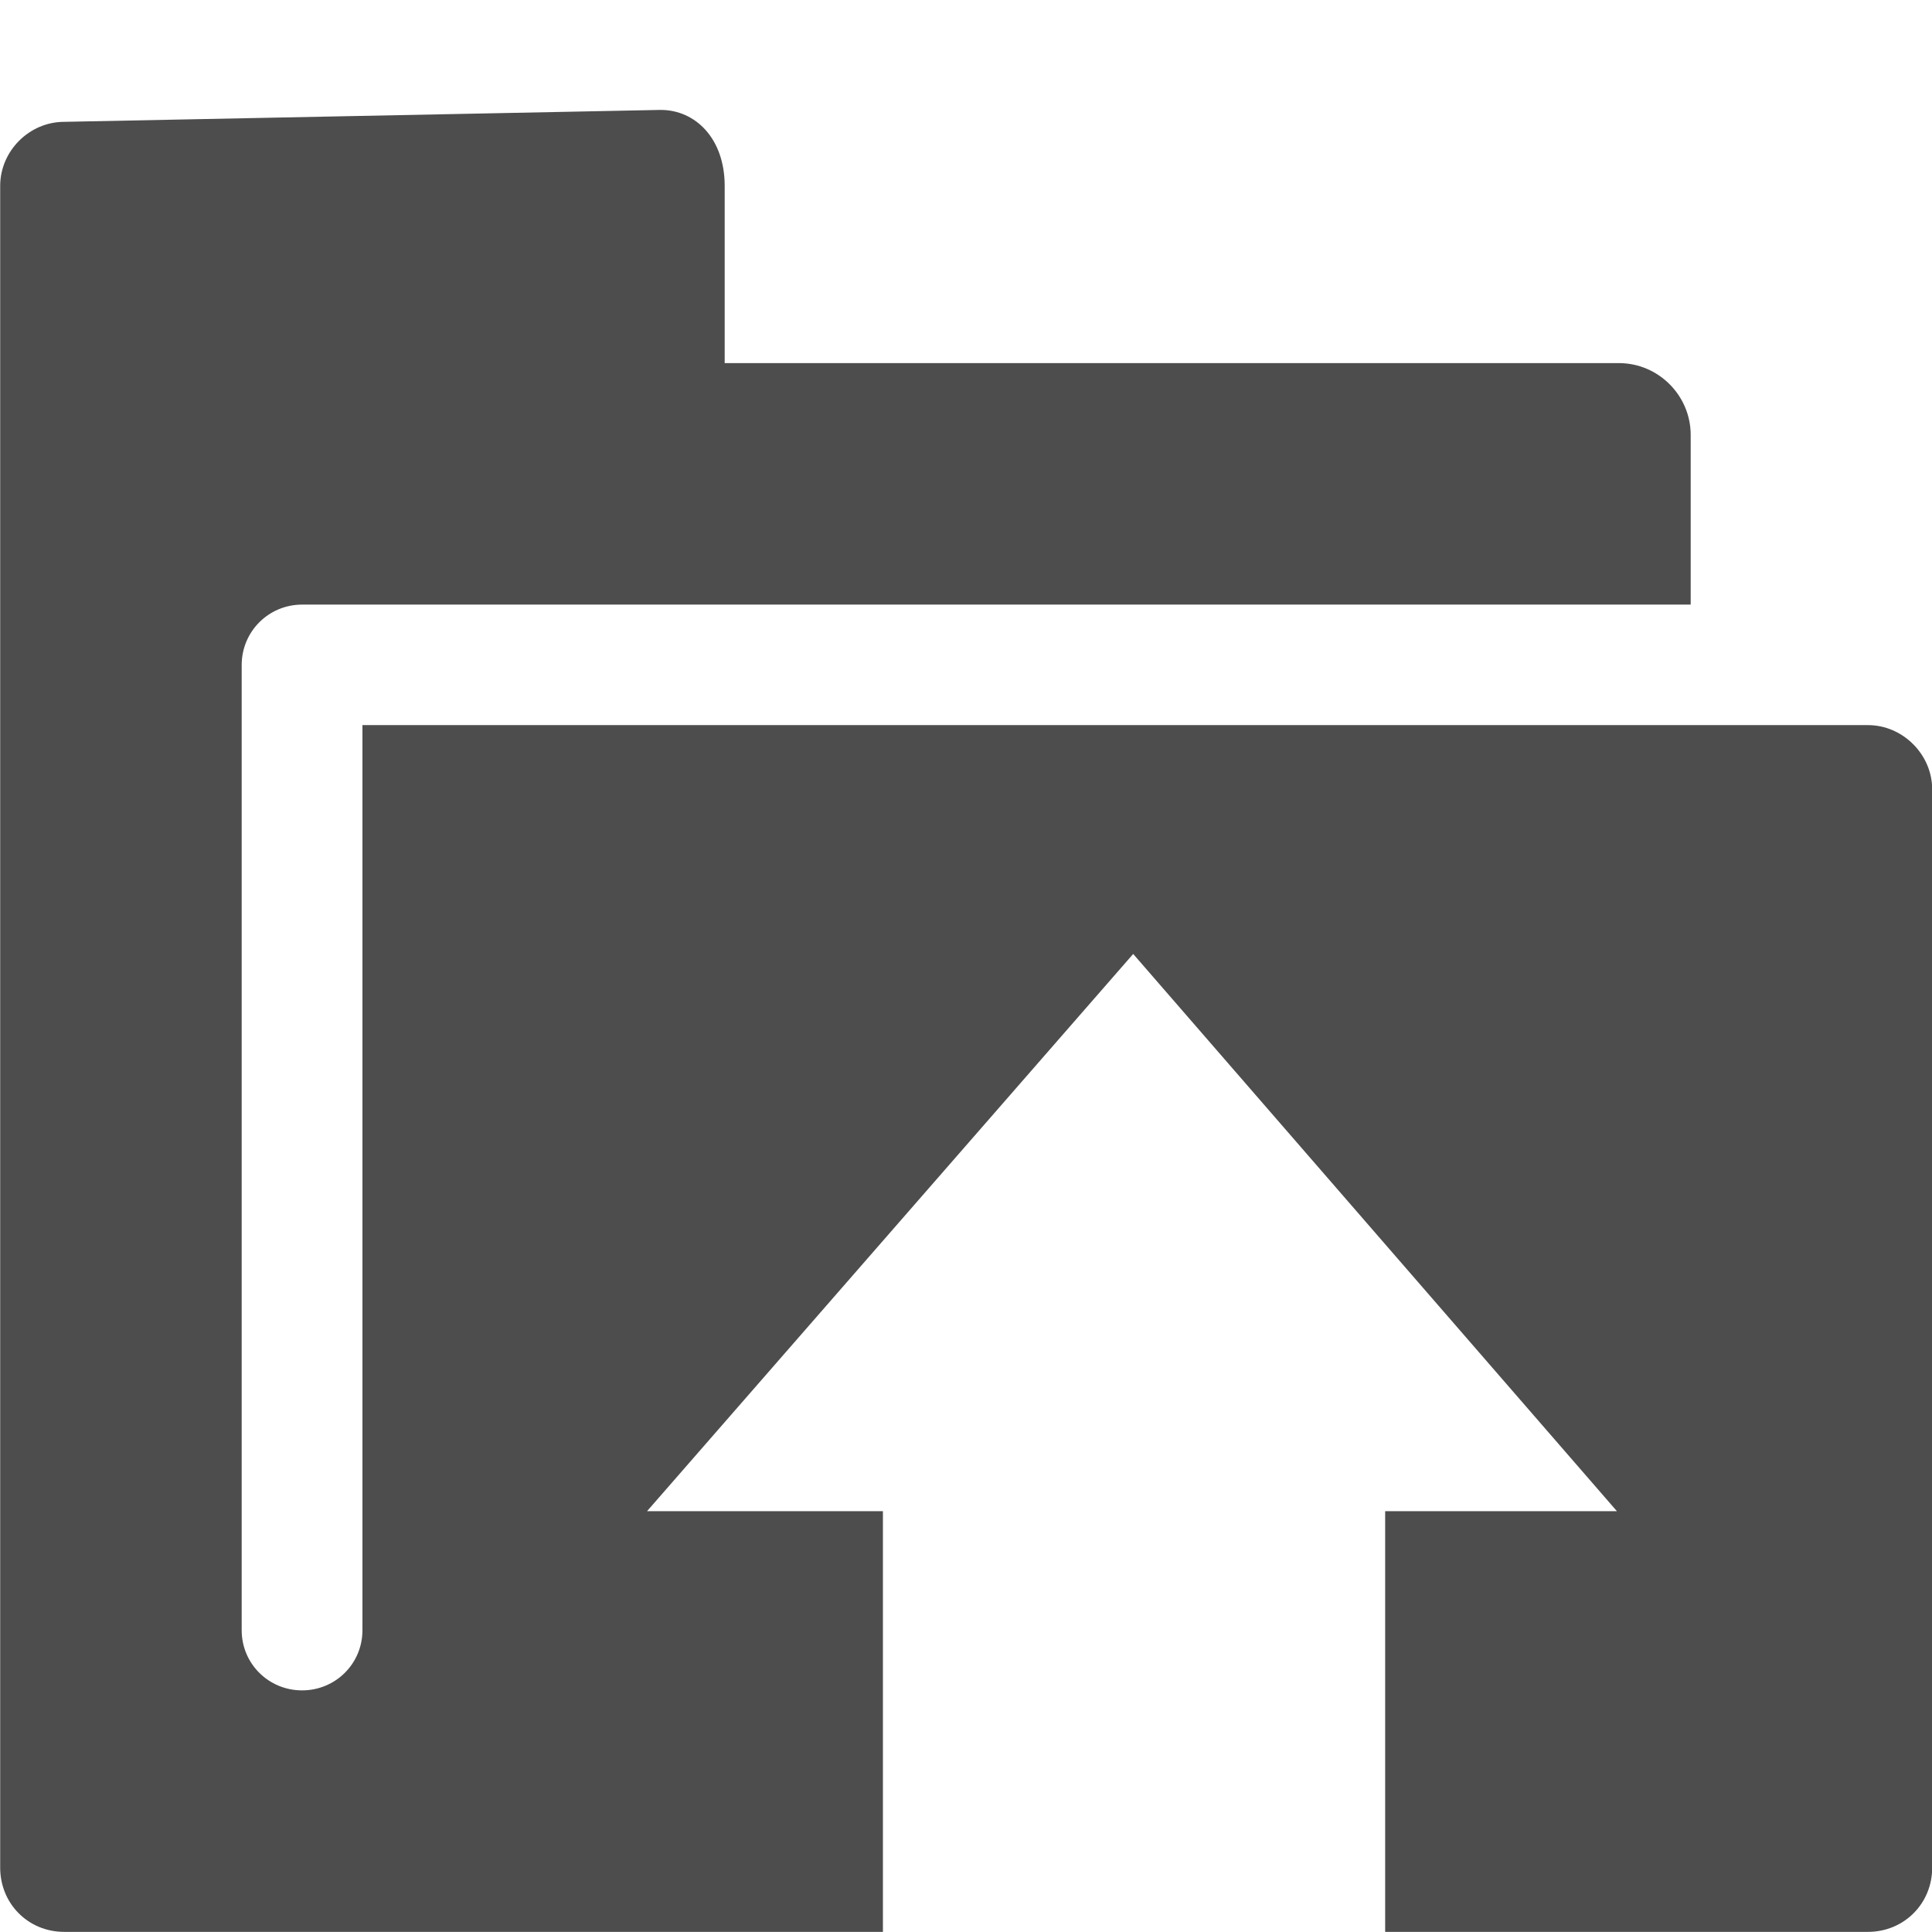
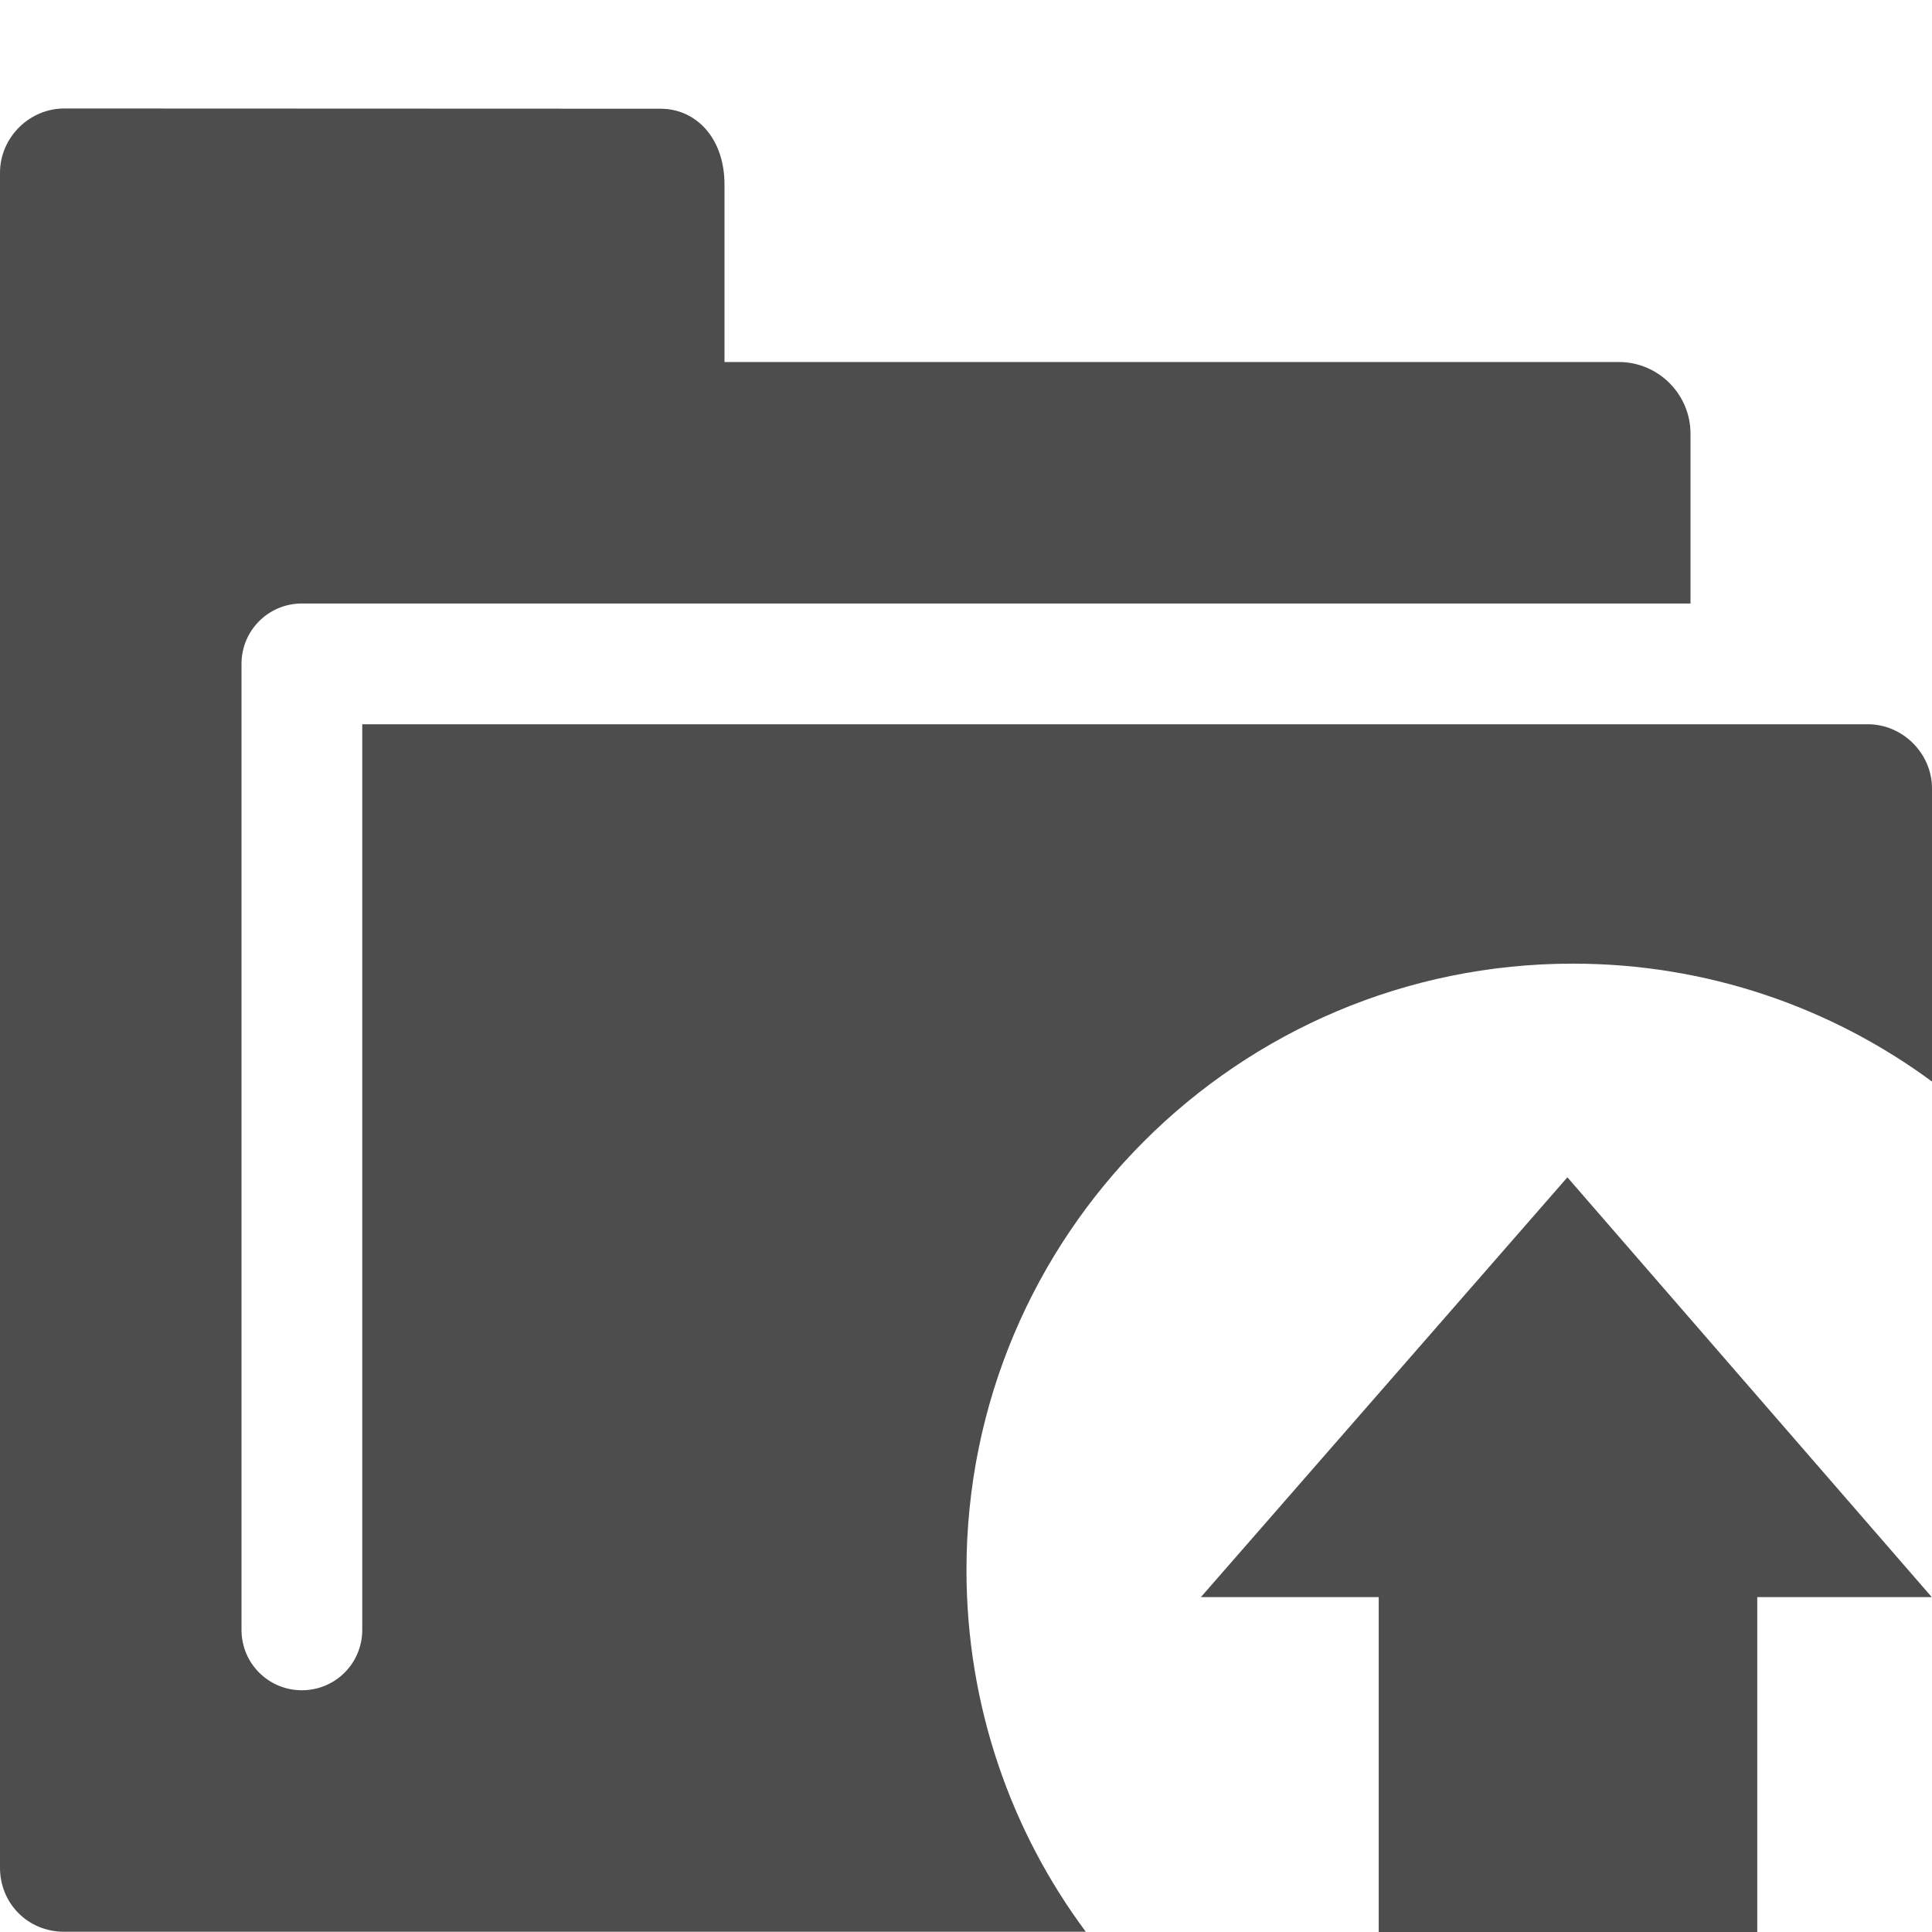
- <svg xmlns="http://www.w3.org/2000/svg" id="svg7384" height="248" width="248" version="1.1">
+ <svg xmlns="http://www.w3.org/2000/svg" id="svg7384" height="256" width="256" version="1.1">
  <defs id="defs10" />
-   <g id="layer13-0" transform="matrix(12.02793,0,0,12.02793,-5316.347,-2054.294)" style="fill:#4d4d4d">
-     <g id="g14154-5" transform="translate(234,-820)" style="fill:#4d4d4d">
-       <g id="layer13" transform="matrix(1.288627,0,0,1.287716,-361.5703,764.1683)" style="fill:#4d4d4d">
-         <g id="g14154" transform="translate(234,-820)" style="fill:#4d4d4d">
-           <path style="fill:#4d4d4d" d="m -225.688,177.062 -76.562,1.531 c -4.481,0 -8.219,3.741 -8.219,8.219 l 0,215.875 c 0,4.623 3.59,8.25 8.219,8.25 l 105.094,0 0,-54 -30.281,0 62.406,-71.531 62.094,71.531 -29.75,0 0,54 61.969,0 c 4.628,0 8.25,-3.625 8.25,-8.25 l 0,-138.406 c 0,-4.478 -3.769,-8.25 -8.25,-8.25 l -193.25,0 0,116.188 c 0,4.292 -3.457,7.719 -7.75,7.719 -4.293,0 -7.75,-3.427 -7.75,-7.719 l 0,-123.906 c 0,-4.29 3.457,-7.75 7.75,-7.75 l 46,0 132.25,0 0,-21.781 c 0,-5.068 -4.149,-9.219 -9.219,-9.219 l -114.781,0 0,-22.75 c 0,-6.041 -3.724,-9.75 -8.219,-9.75 z" transform="matrix(0.06451814,0,0,0.06456375,228.0303,985.4693)" id="rect3845" />
-         </g>
-       </g>
+   <g id="layer13" transform="matrix(15.9995,0,0,15.9995,-7406.935,-3029.839)" style="fill:#4d4d4d;fill-opacity:1">
+     <g id="g14154" transform="translate(234,-820)" style="fill:#4d4d4d;fill-opacity:1">
+       <path style="fill:#4d4d4d;fill-opacity:1" d="M 87.531,-59.969 8.5,-59.796 c -4.626,0 -8.5,3.874 -8.5,8.5 L 0,173.094 c 0,4.776 3.722,8.5 8.5,8.5 l 134.469,0 c -22.686,-31.347 -20.176,-74.604 7.75,-103.438 11.387,-11.757 25.328,-19.495 41.625,-23.094 6.813,-1.504 21.282,-1.829 28.688,-0.656 12.994,2.058 24.866,7.177 34.969,14.531 l 0,-38.812 c 0,-4.625 -3.874,-8.5 -8.5,-8.5 l -199.5,0 0,119.969 c 0,4.433 -3.568,8 -8,8 -4.432,0 -8,-3.567 -8,-8 L 32,13.625 c 0,-4.432 3.568,-8 8,-8 l 47.5,0 136.5,0 0,-22.5 c 0,-5.235 -4.267,-9.5 -9.5,-9.5 l -118.5,0 0,-23.5 c 0,-6.24 -3.829,-10.094 -8.469,-10.094 z m 112,147.188 0,18.844 c 0,16.637 -0.099,18.897 -0.938,19.219 -0.522,0.201 -9.025,0.375 -18.906,0.375 l -17.969,0 0,9 0,9 18.75,0.156 18.781,0.156 0.156,18.75 0.156,18.781 9,0 9,0 0,-18.188 c 0,-13.351 0.19,-18.409 0.719,-18.938 0.529,-0.529 5.634,-0.719 19.219,-0.719 l 18.5,0 0,-9 0,-9 -18.062,0 c -11.297,0 -18.492,-0.236 -19.219,-0.625 -1.11,-0.594 -1.156,-1.449 -1.156,-19.219 l 0,-18.594 -9,0 z" transform="matrix(0.06250195,0,0,0.06250195,207.9988,1000.65)" id="rect3845" />
    </g>
  </g>
+   <path style="fill:#4d4d4d" d="M 8.5,14.375 C 3.874,14.375 0,18.249 0,22.875 L 0,247.469 c 0,4.776 3.722,8.5 8.5,8.5 l 135.375,0 c -9.953,-13.377 -15.812,-29.982 -15.812,-47.938 0,-44.374 35.97,-80.344 80.344,-80.344 17.819,0 34.27,5.809 47.594,15.625 l 0,-38.844 c 0,-4.625 -3.874,-8.5 -8.5,-8.5 l -199.5,0 0,120 c 0,4.433 -3.568,8 -8,8 -4.432,0 -8,-3.567 -8,-8 l 0,-128 c 0,-4.432 3.568,-8 8,-8 l 47.5,0 136.5,0 0,-22.5 c 0,-5.235 -4.267,-9.5 -9.5,-9.5 l -118.5,0 0,-23.5 c 0,-6.24 -3.829,-10.062 -8.469,-10.062 l -79.031,-0.031 z M 207.688,156 l -48.562,55.625 23.562,0 0,44.375 50.156,0 0,-44.375 23.125,0 L 207.688,156 z" id="rect3845-7" />
</svg>
